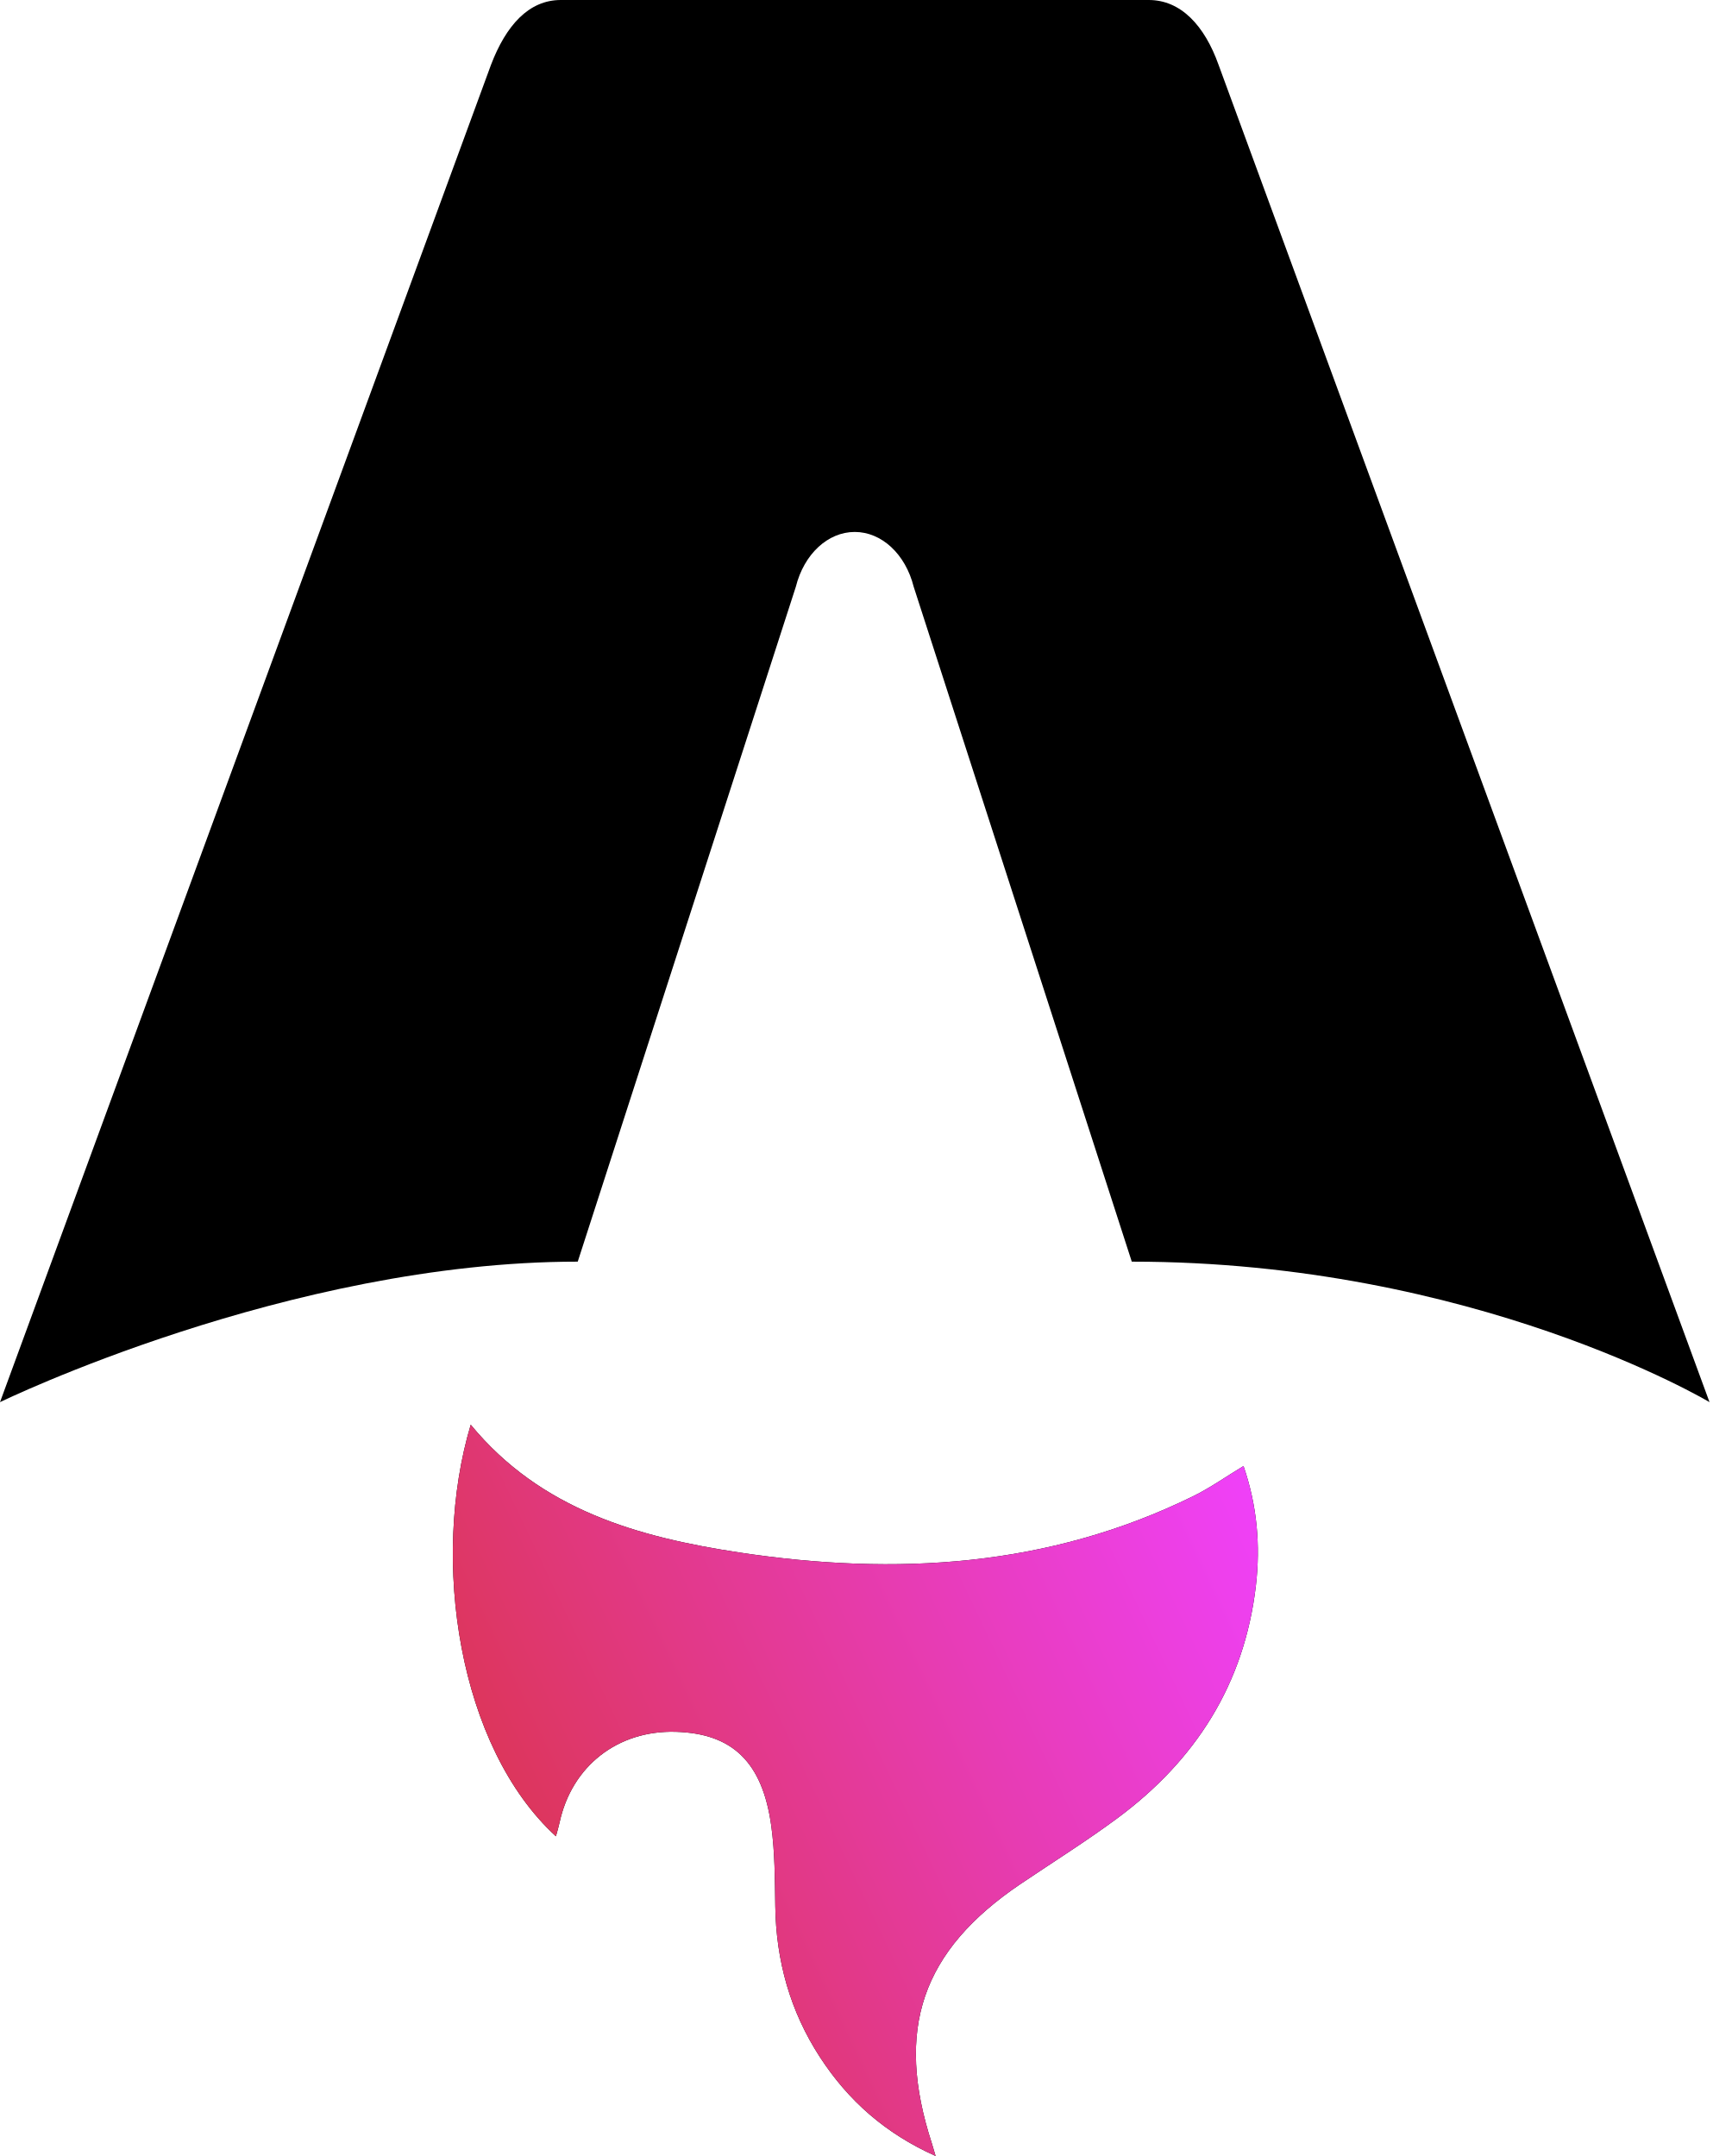
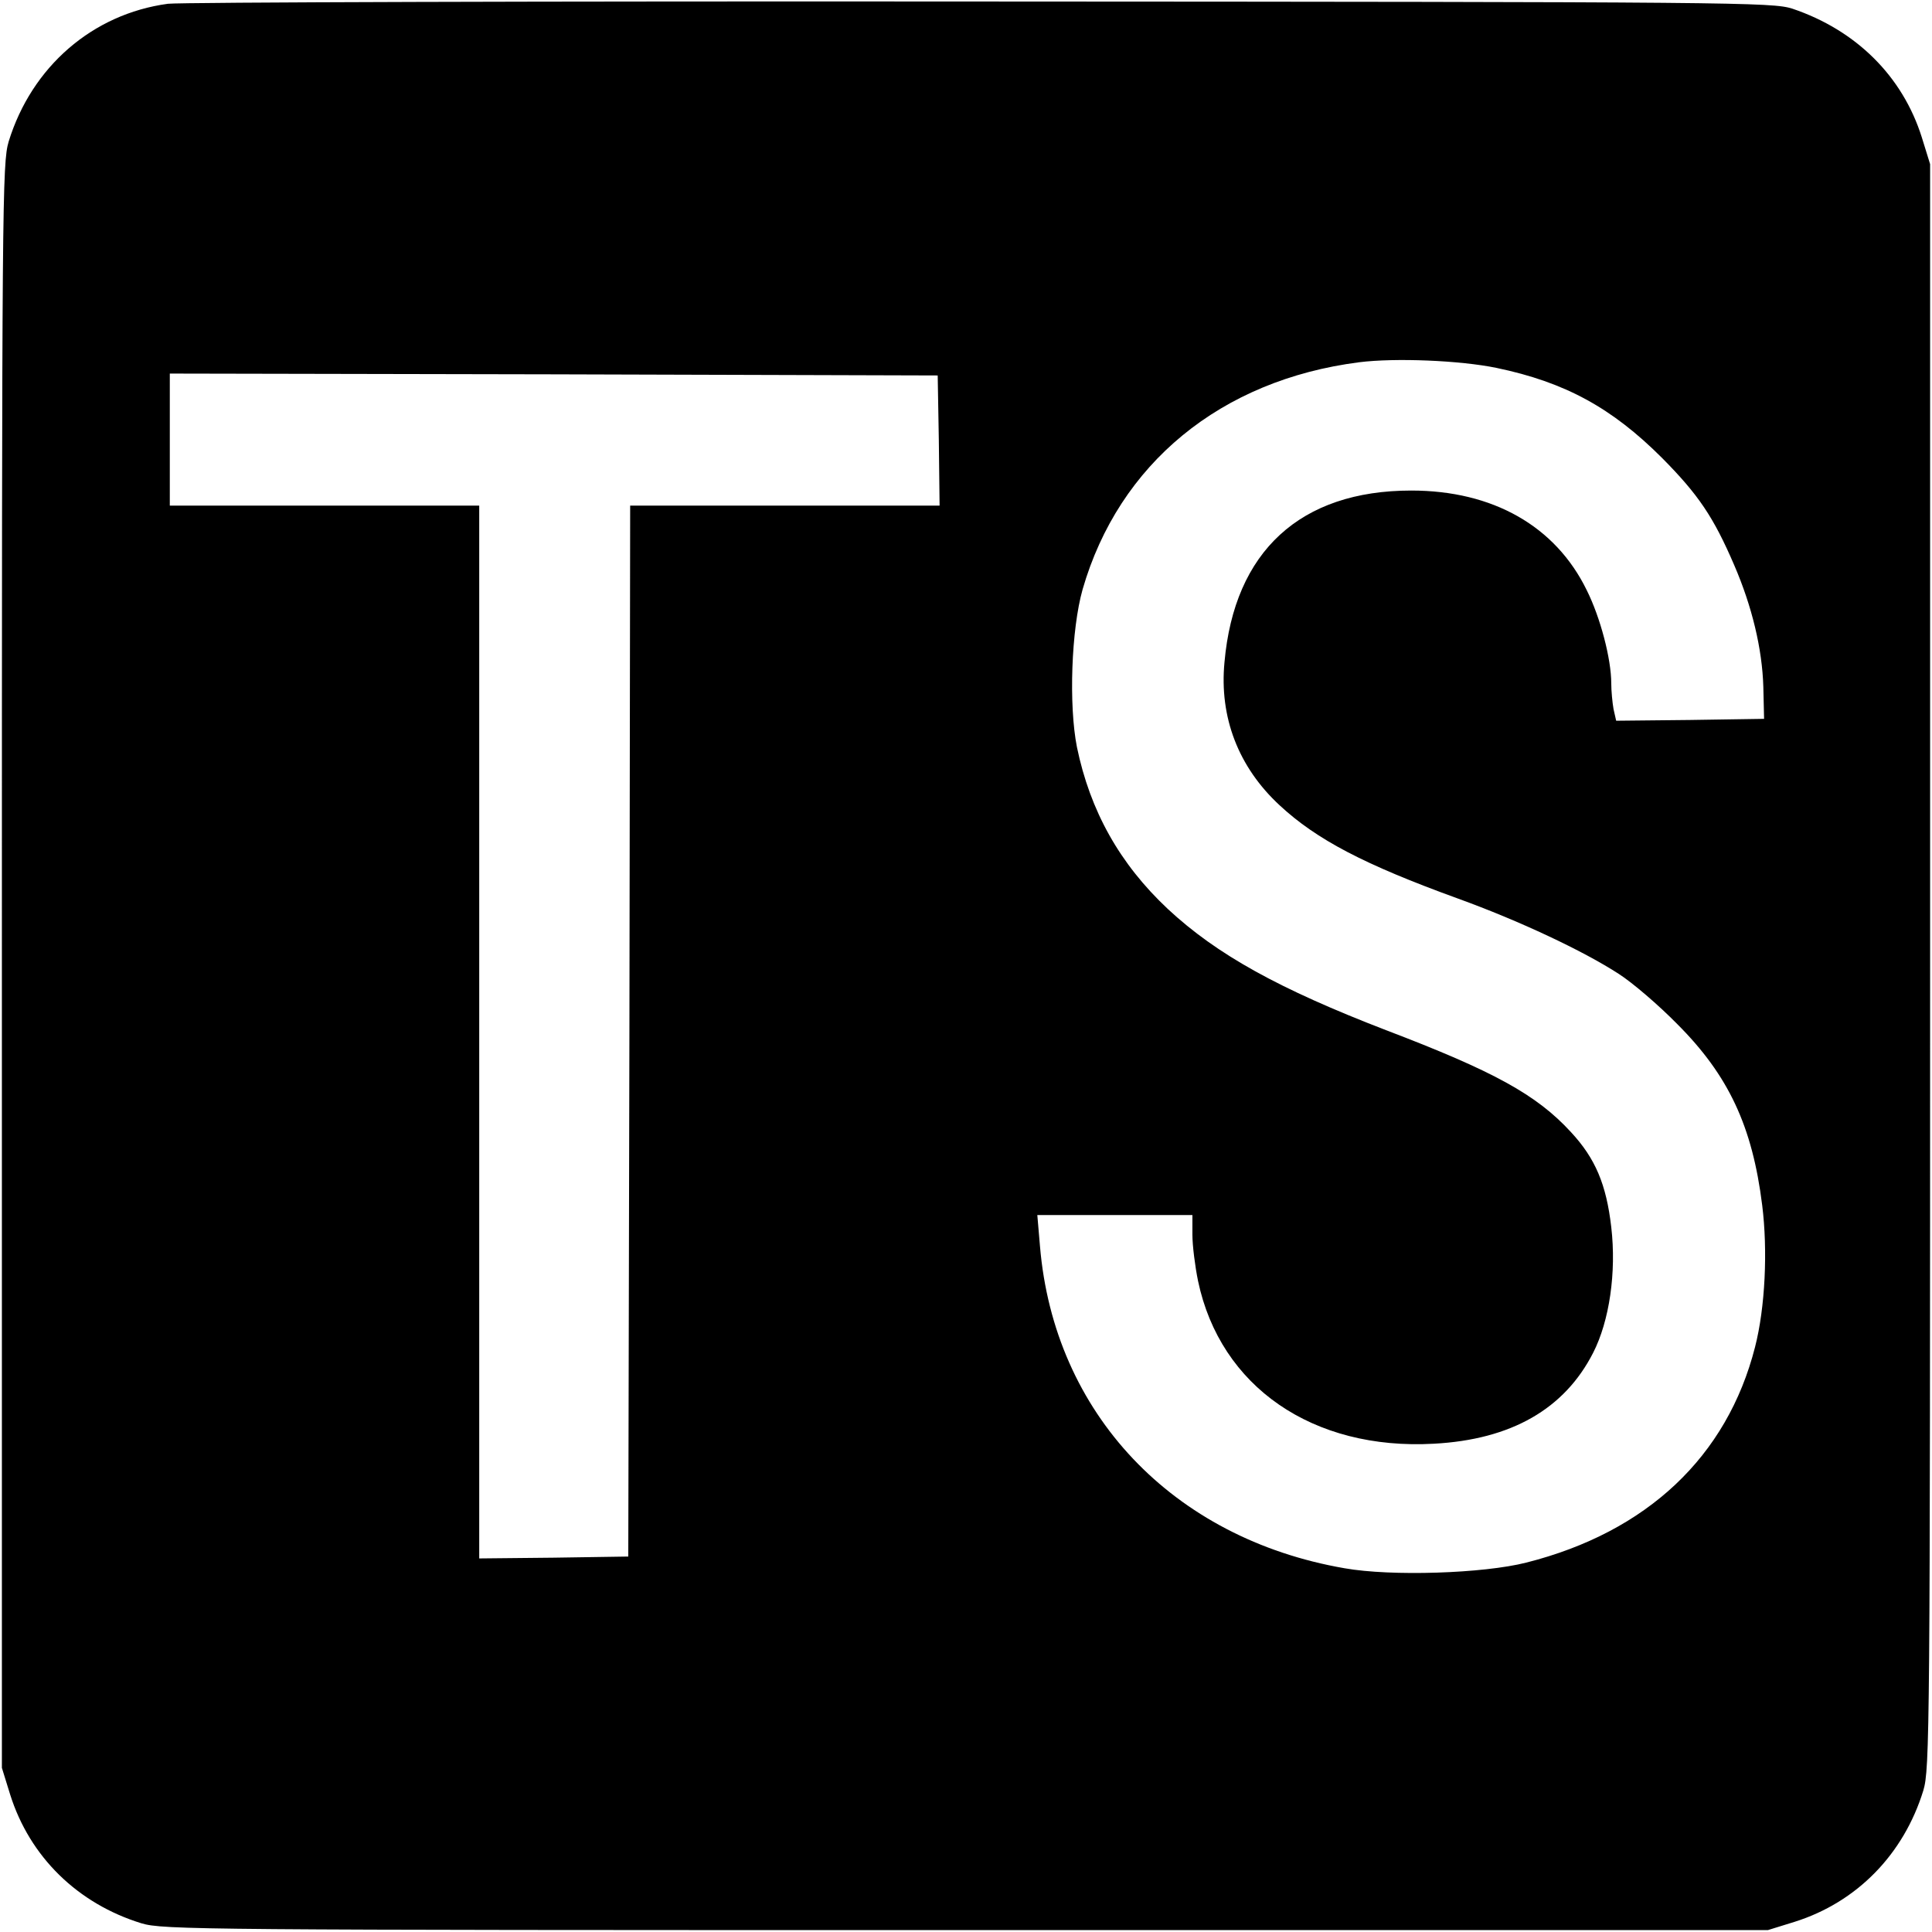
- <svg xmlns="http://www.w3.org/2000/svg" width="85" height="107" viewBox="0 0 85 107" fill="none">
-   <path fill="black" d="M27.589 91.136C22.756 86.718 21.344 77.433 23.358 70.707C26.85 74.948 31.689 76.291 36.7 77.05C44.438 78.22 52.036 77.782 59.223 74.246C60.045 73.841 60.805 73.303 61.704 72.757C62.378 74.714 62.553 76.689 62.318 78.7C61.745 83.596 59.309 87.378 55.433 90.245C53.883 91.392 52.244 92.417 50.643 93.498C45.726 96.821 44.396 100.718 46.243 106.386C46.287 106.525 46.327 106.663 46.426 107C43.916 105.876 42.082 104.24 40.684 102.089C39.209 99.819 38.507 97.308 38.47 94.591C38.451 93.269 38.451 91.934 38.273 90.631C37.839 87.453 36.347 86.03 33.536 85.948C30.652 85.864 28.37 87.647 27.765 90.455C27.719 90.671 27.652 90.884 27.585 91.134L27.589 91.136Z" />
-   <path fill="url(#paint0_linear_1_59)" d="M27.589 91.136C22.756 86.718 21.344 77.433 23.358 70.707C26.85 74.948 31.689 76.291 36.7 77.05C44.438 78.22 52.036 77.782 59.223 74.246C60.045 73.841 60.805 73.303 61.704 72.757C62.378 74.714 62.553 76.689 62.318 78.7C61.745 83.596 59.309 87.378 55.433 90.245C53.883 91.392 52.244 92.417 50.643 93.498C45.726 96.821 44.396 100.718 46.243 106.386C46.287 106.525 46.327 106.663 46.426 107C43.916 105.876 42.082 104.24 40.684 102.089C39.209 99.819 38.507 97.308 38.47 94.591C38.451 93.269 38.451 91.934 38.273 90.631C37.839 87.453 36.347 86.03 33.536 85.948C30.652 85.864 28.37 87.647 27.765 90.455C27.719 90.671 27.652 90.884 27.585 91.134L27.589 91.136Z" />
-   <path fill="black" d="M0 69.587C0 69.587 14.314 62.614 28.668 62.614L39.49 29.12C39.895 27.501 41.078 26.4 42.414 26.4C43.749 26.4 44.932 27.501 45.338 29.12L56.16 62.614C73.16 62.614 84.828 69.587 84.828 69.587C84.828 69.587 60.514 3.352 60.467 3.219C59.769 1.261 58.591 0 57.003 0H27.827C26.239 0 25.109 1.261 24.363 3.219C24.311 3.35 0 69.587 0 69.587Z" />
-   <defs>
-     <linearGradient id="paint0_linear_1_59" x1="22.47" y1="107" x2="69.145" y2="84.947" gradientUnits="userSpaceOnUse">
-       <stop stop-color="#D83333" />
-       <stop offset="1" stop-color="#F041FF" />
-     </linearGradient>
-   </defs>
+ <svg xmlns="http://www.w3.org/2000/svg" version="1.0" width="512pt" height="512pt" viewBox="0 0 512 512" preserveAspectRatio="xMidYMid meet">
+   <g transform="translate(0,512) scale(0.1,-0.1)" fill="#000000" stroke="none">
+     <path d="M445 5110 c-200 -27 -361 -167 -422 -365 -17 -57 -18 -155 -18 -2185 l0 -2125 22 -71 c52 -165 179 -289 348 -341 57 -17 151 -18 2185 -18 l2125 0 71 22 c165 52 289 179 341 348 17 57 18 151 18 2185 l0 2125 -22 71 c-51 162 -174 284 -343 341 -53 17 -143 18 -2150 19 -1152 1 -2122 -2 -2155 -6z m3521 -965 c182 -38 306 -106 439 -239 96 -97 136 -156 191 -284 47 -109 74 -221 77 -322 l2 -85 -196 -3 -196 -2 -7 31 c-3 17 -6 48 -6 68 0 65 -29 175 -65 247 -83 170 -249 264 -465 264 -294 0 -469 -161 -495 -455 -14 -146 37 -278 146 -379 98 -91 224 -157 472 -247 163 -59 333 -139 427 -200 36 -23 106 -83 155 -133 136 -136 199 -271 225 -480 15 -120 8 -271 -19 -376 -74 -290 -286 -490 -606 -571 -114 -29 -358 -37 -482 -15 -456 79 -770 411 -807 854 l-7 82 205 0 206 0 0 -52 c0 -29 7 -84 15 -123 59 -280 304 -449 625 -431 205 11 346 92 422 241 43 84 62 213 48 333 -13 113 -42 182 -107 252 -91 99 -204 161 -490 270 -283 109 -448 200 -578 321 -128 120 -206 260 -241 429 -22 111 -15 312 15 418 96 333 366 555 733 602 96 12 267 5 364 -15z m-1478 -192 l2 -173 -410 0 -410 0 -2 -1392 -3 -1393 -197 -3 -198 -2 0 1395 0 1395 -410 0 -410 0 0 175 0 175 1018 -2 1017 -3 3 -172z" />
+   </g>
</svg>
